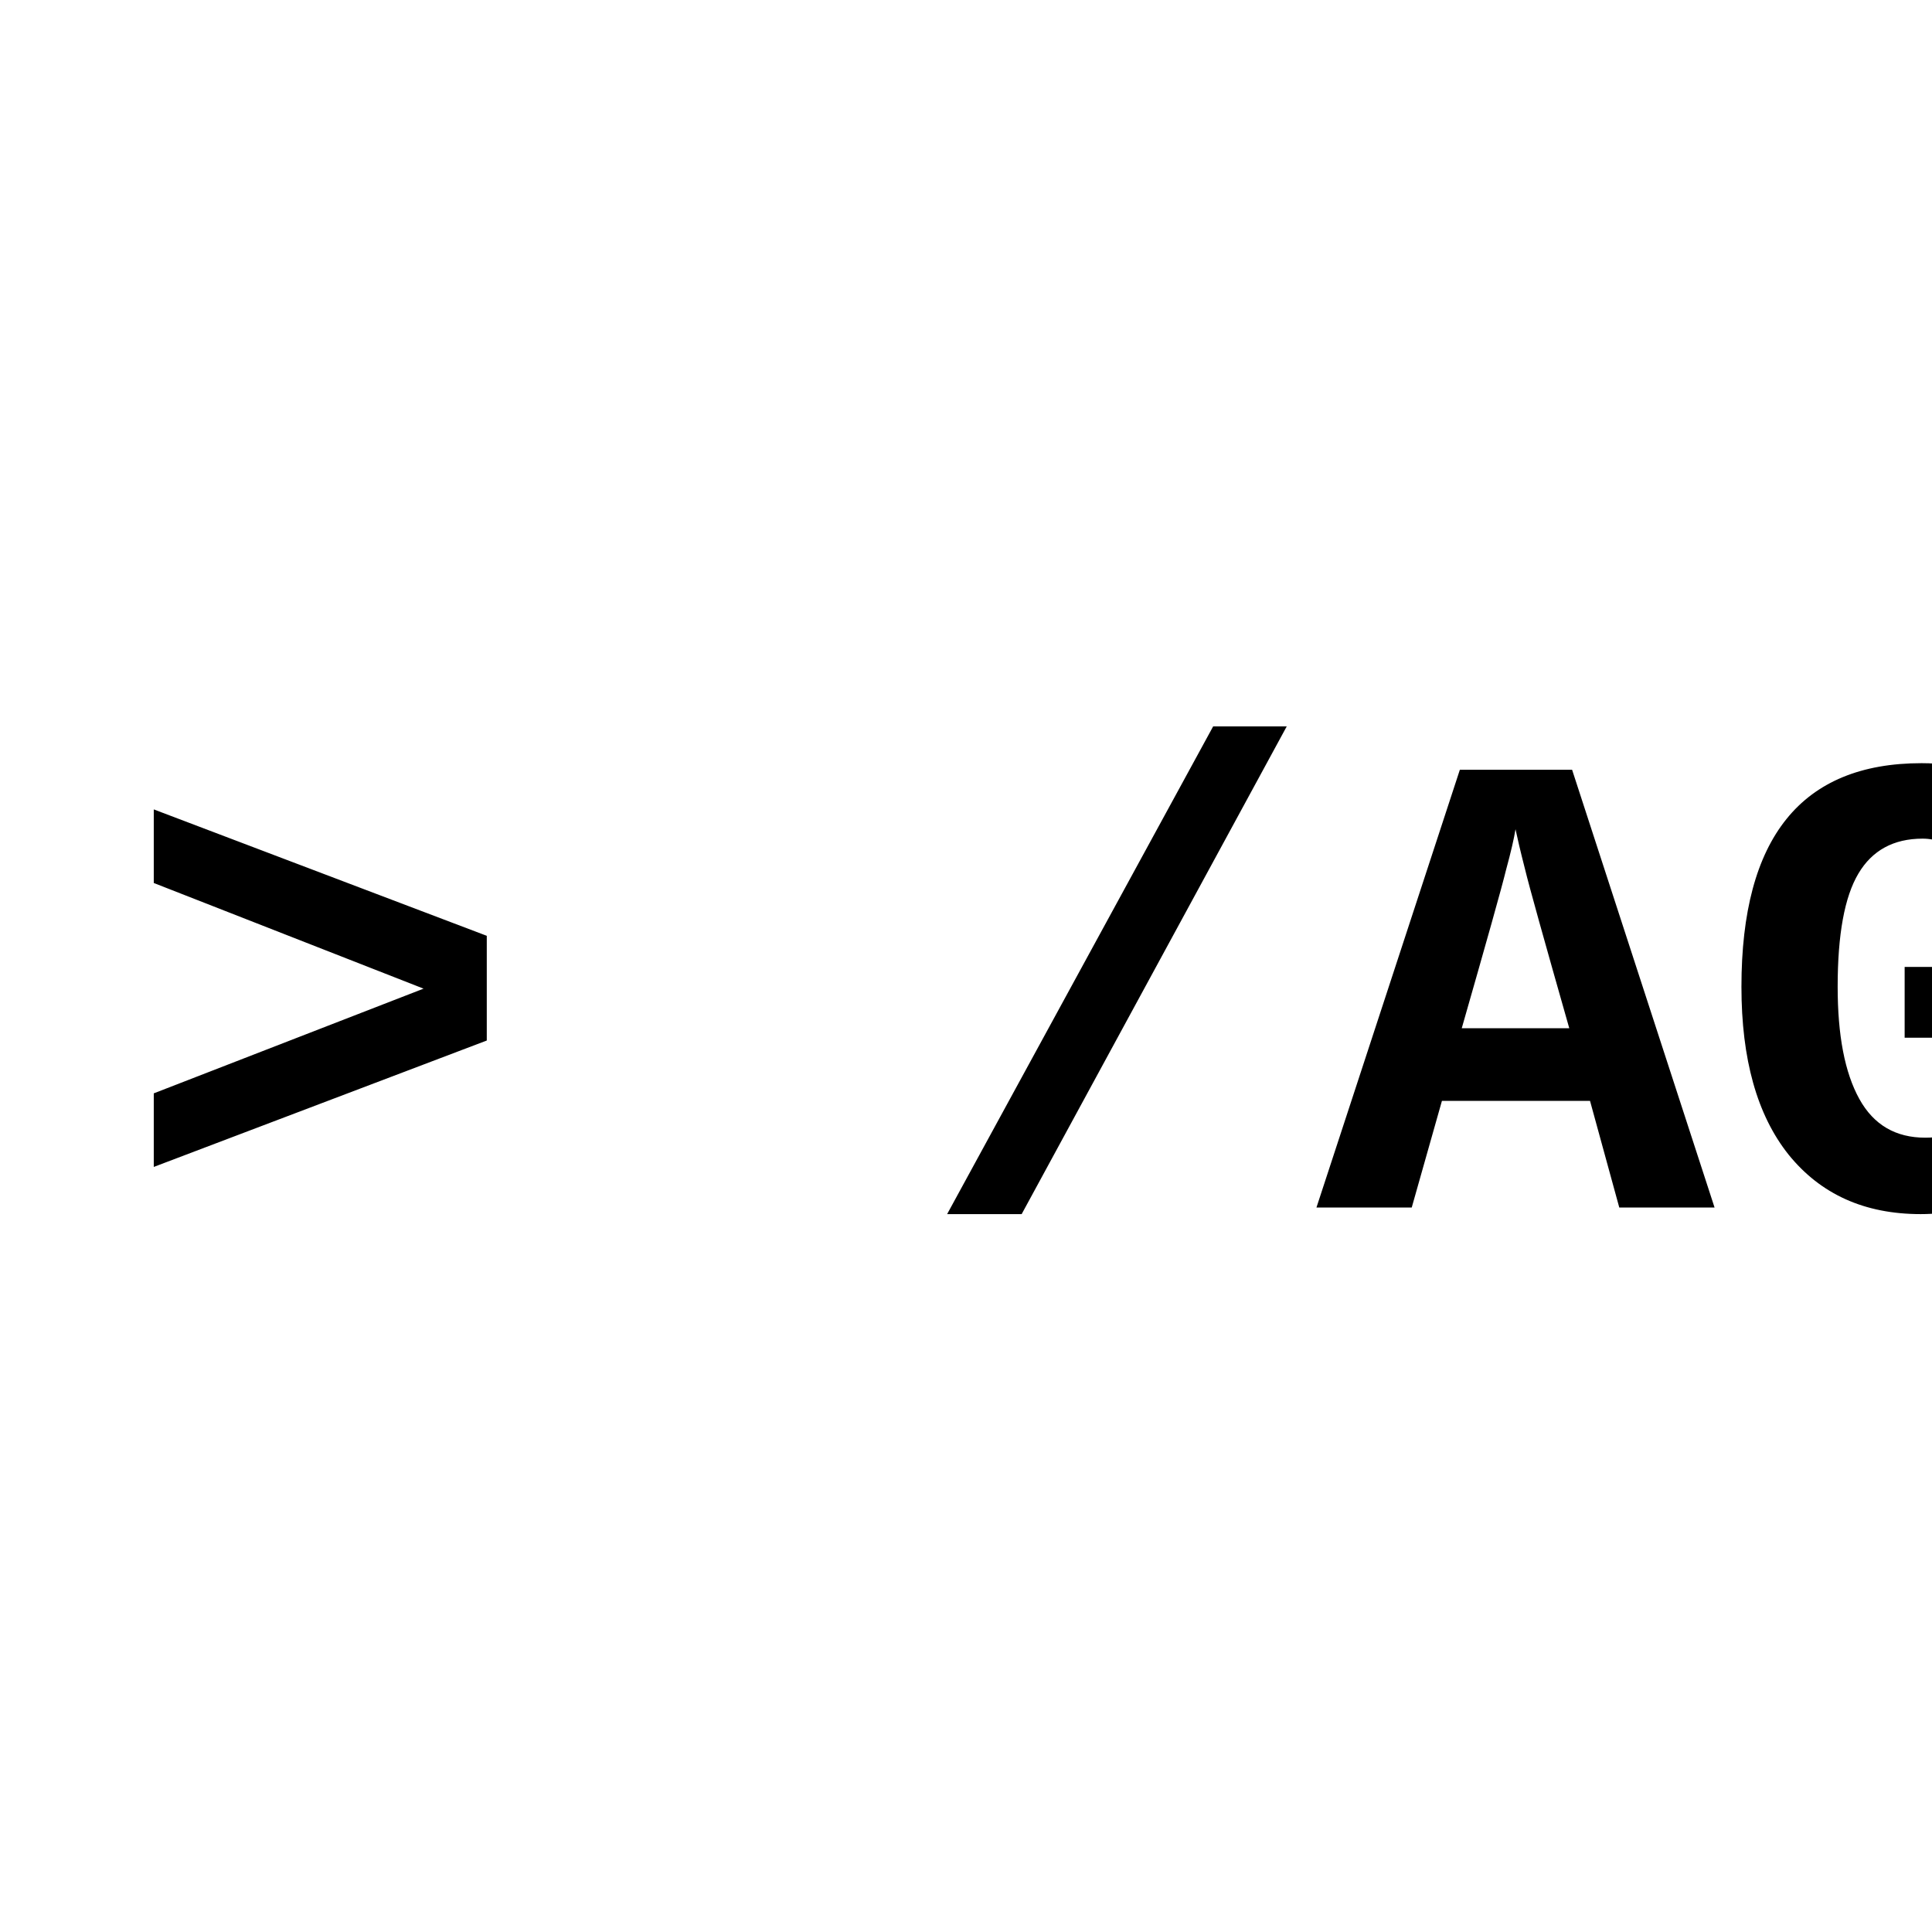
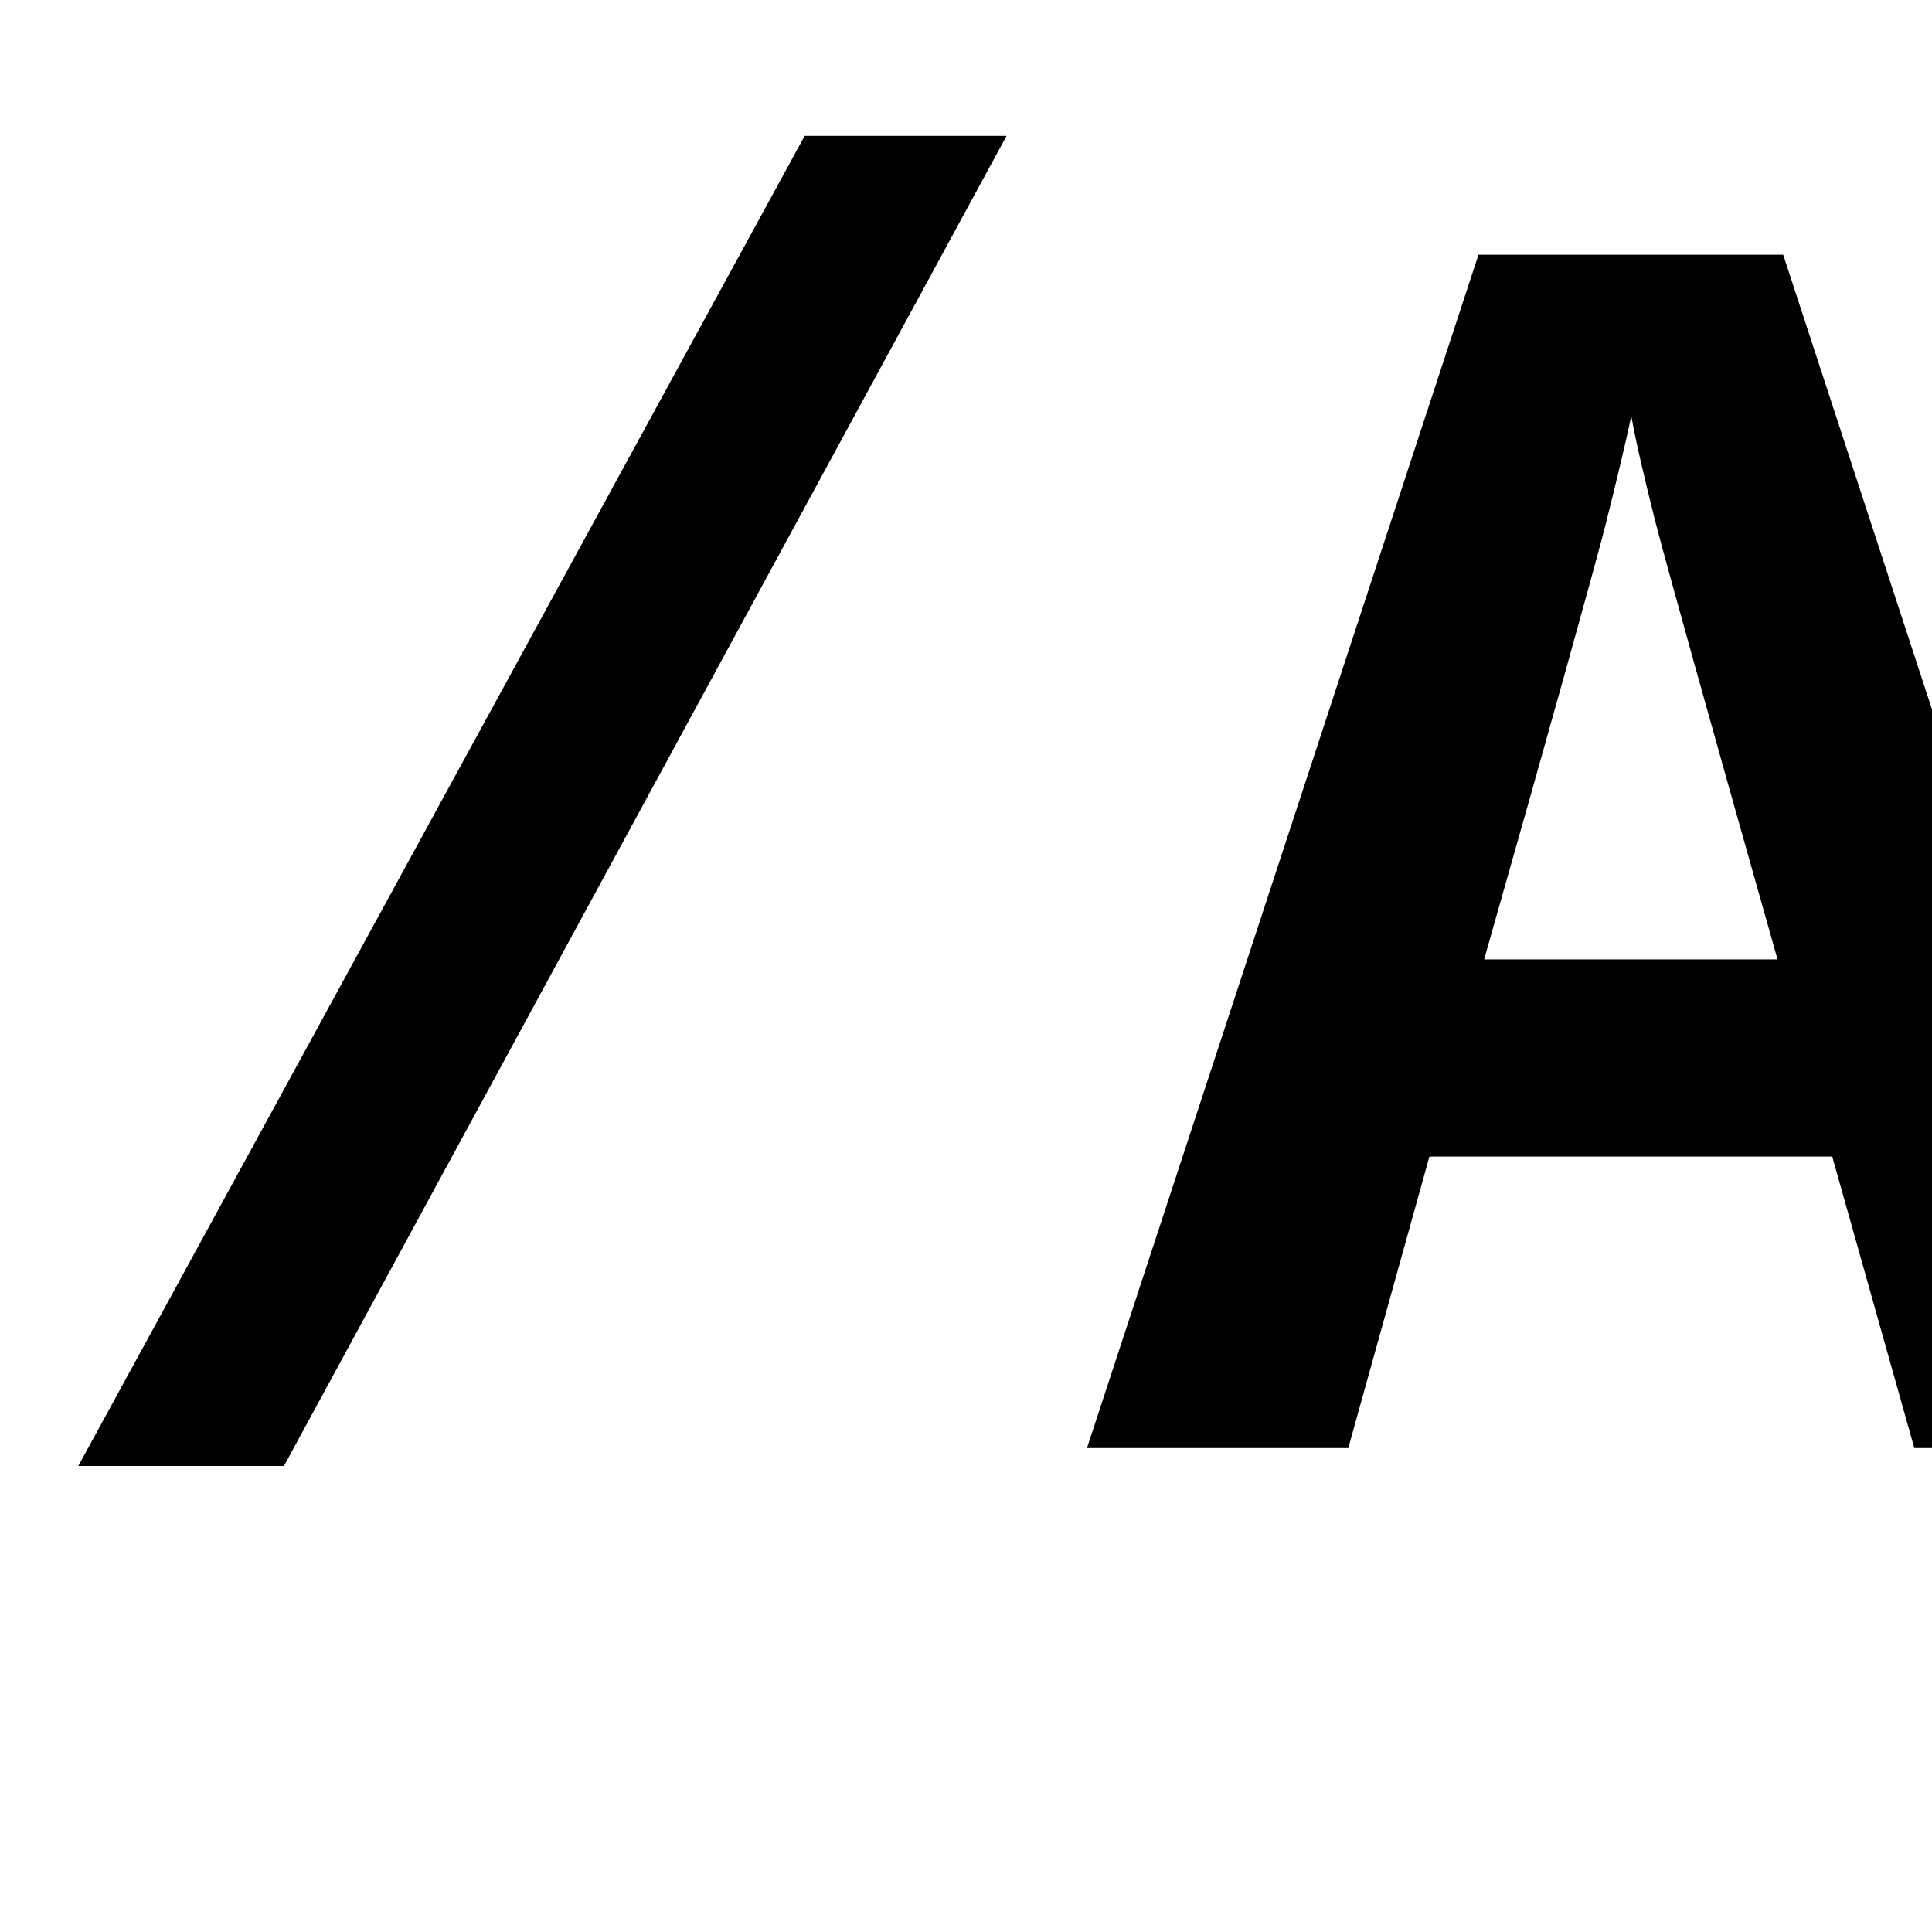
- <svg xmlns="http://www.w3.org/2000/svg" width="32" height="32" viewBox="0 0 32 32" role="img" aria-label="&gt; /AG">
+ <svg xmlns="http://www.w3.org/2000/svg" width="32" height="32" viewBox="0 0 32 32" role="img" aria-label="/AG">
  <style>
    @media (prefers-color-scheme: dark) {
      :root { filter: invert(100%); }
    }
    text {
-       font: 700 11px ui-monospace, SFMono-Regular, Menlo, Monaco, Consolas, "Liberation Mono", "Courier New", monospace;
+       font-family: ui-monospace, SFMono-Regular, Menlo, Monaco, Consolas, "Liberation Mono", "Courier New", monospace;
+       font-size: 30px;
+       font-weight: 700;
      fill: #000;
    }
  </style>
-   <text x="2" y="20">&gt; /AG</text>
+   <text x="0" y="50%" dominant-baseline="central">/AG</text>
</svg>
